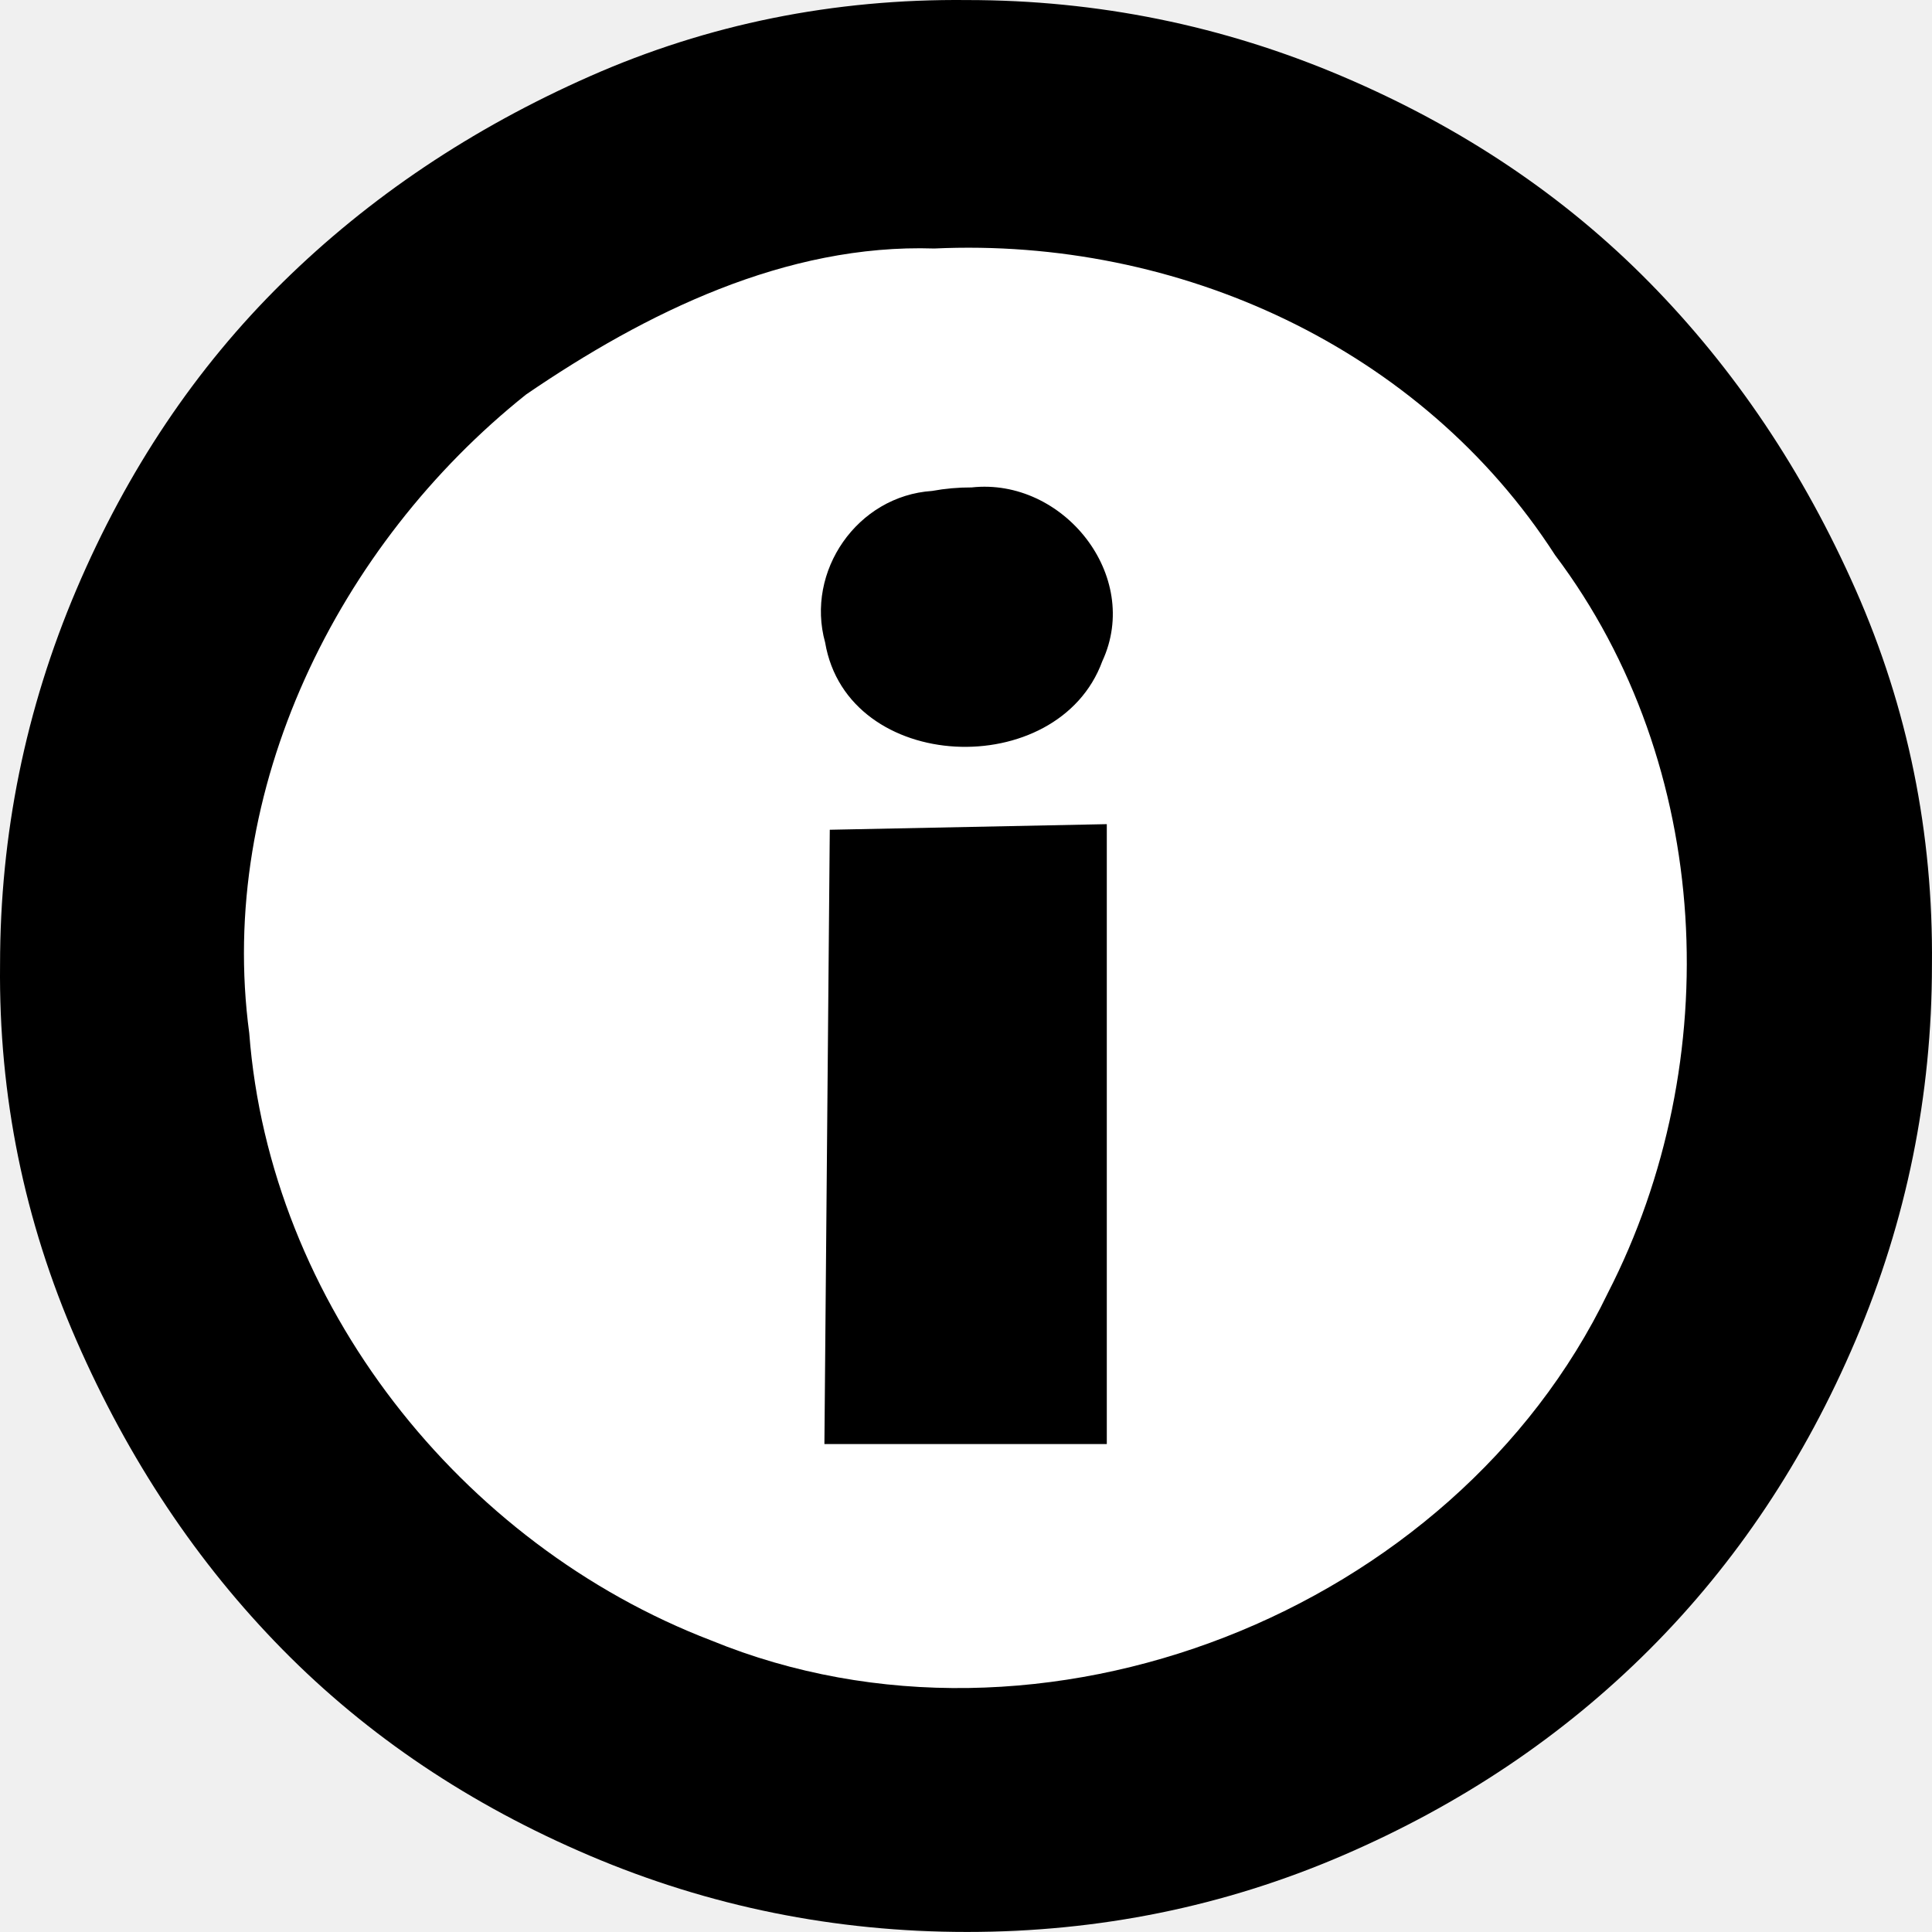
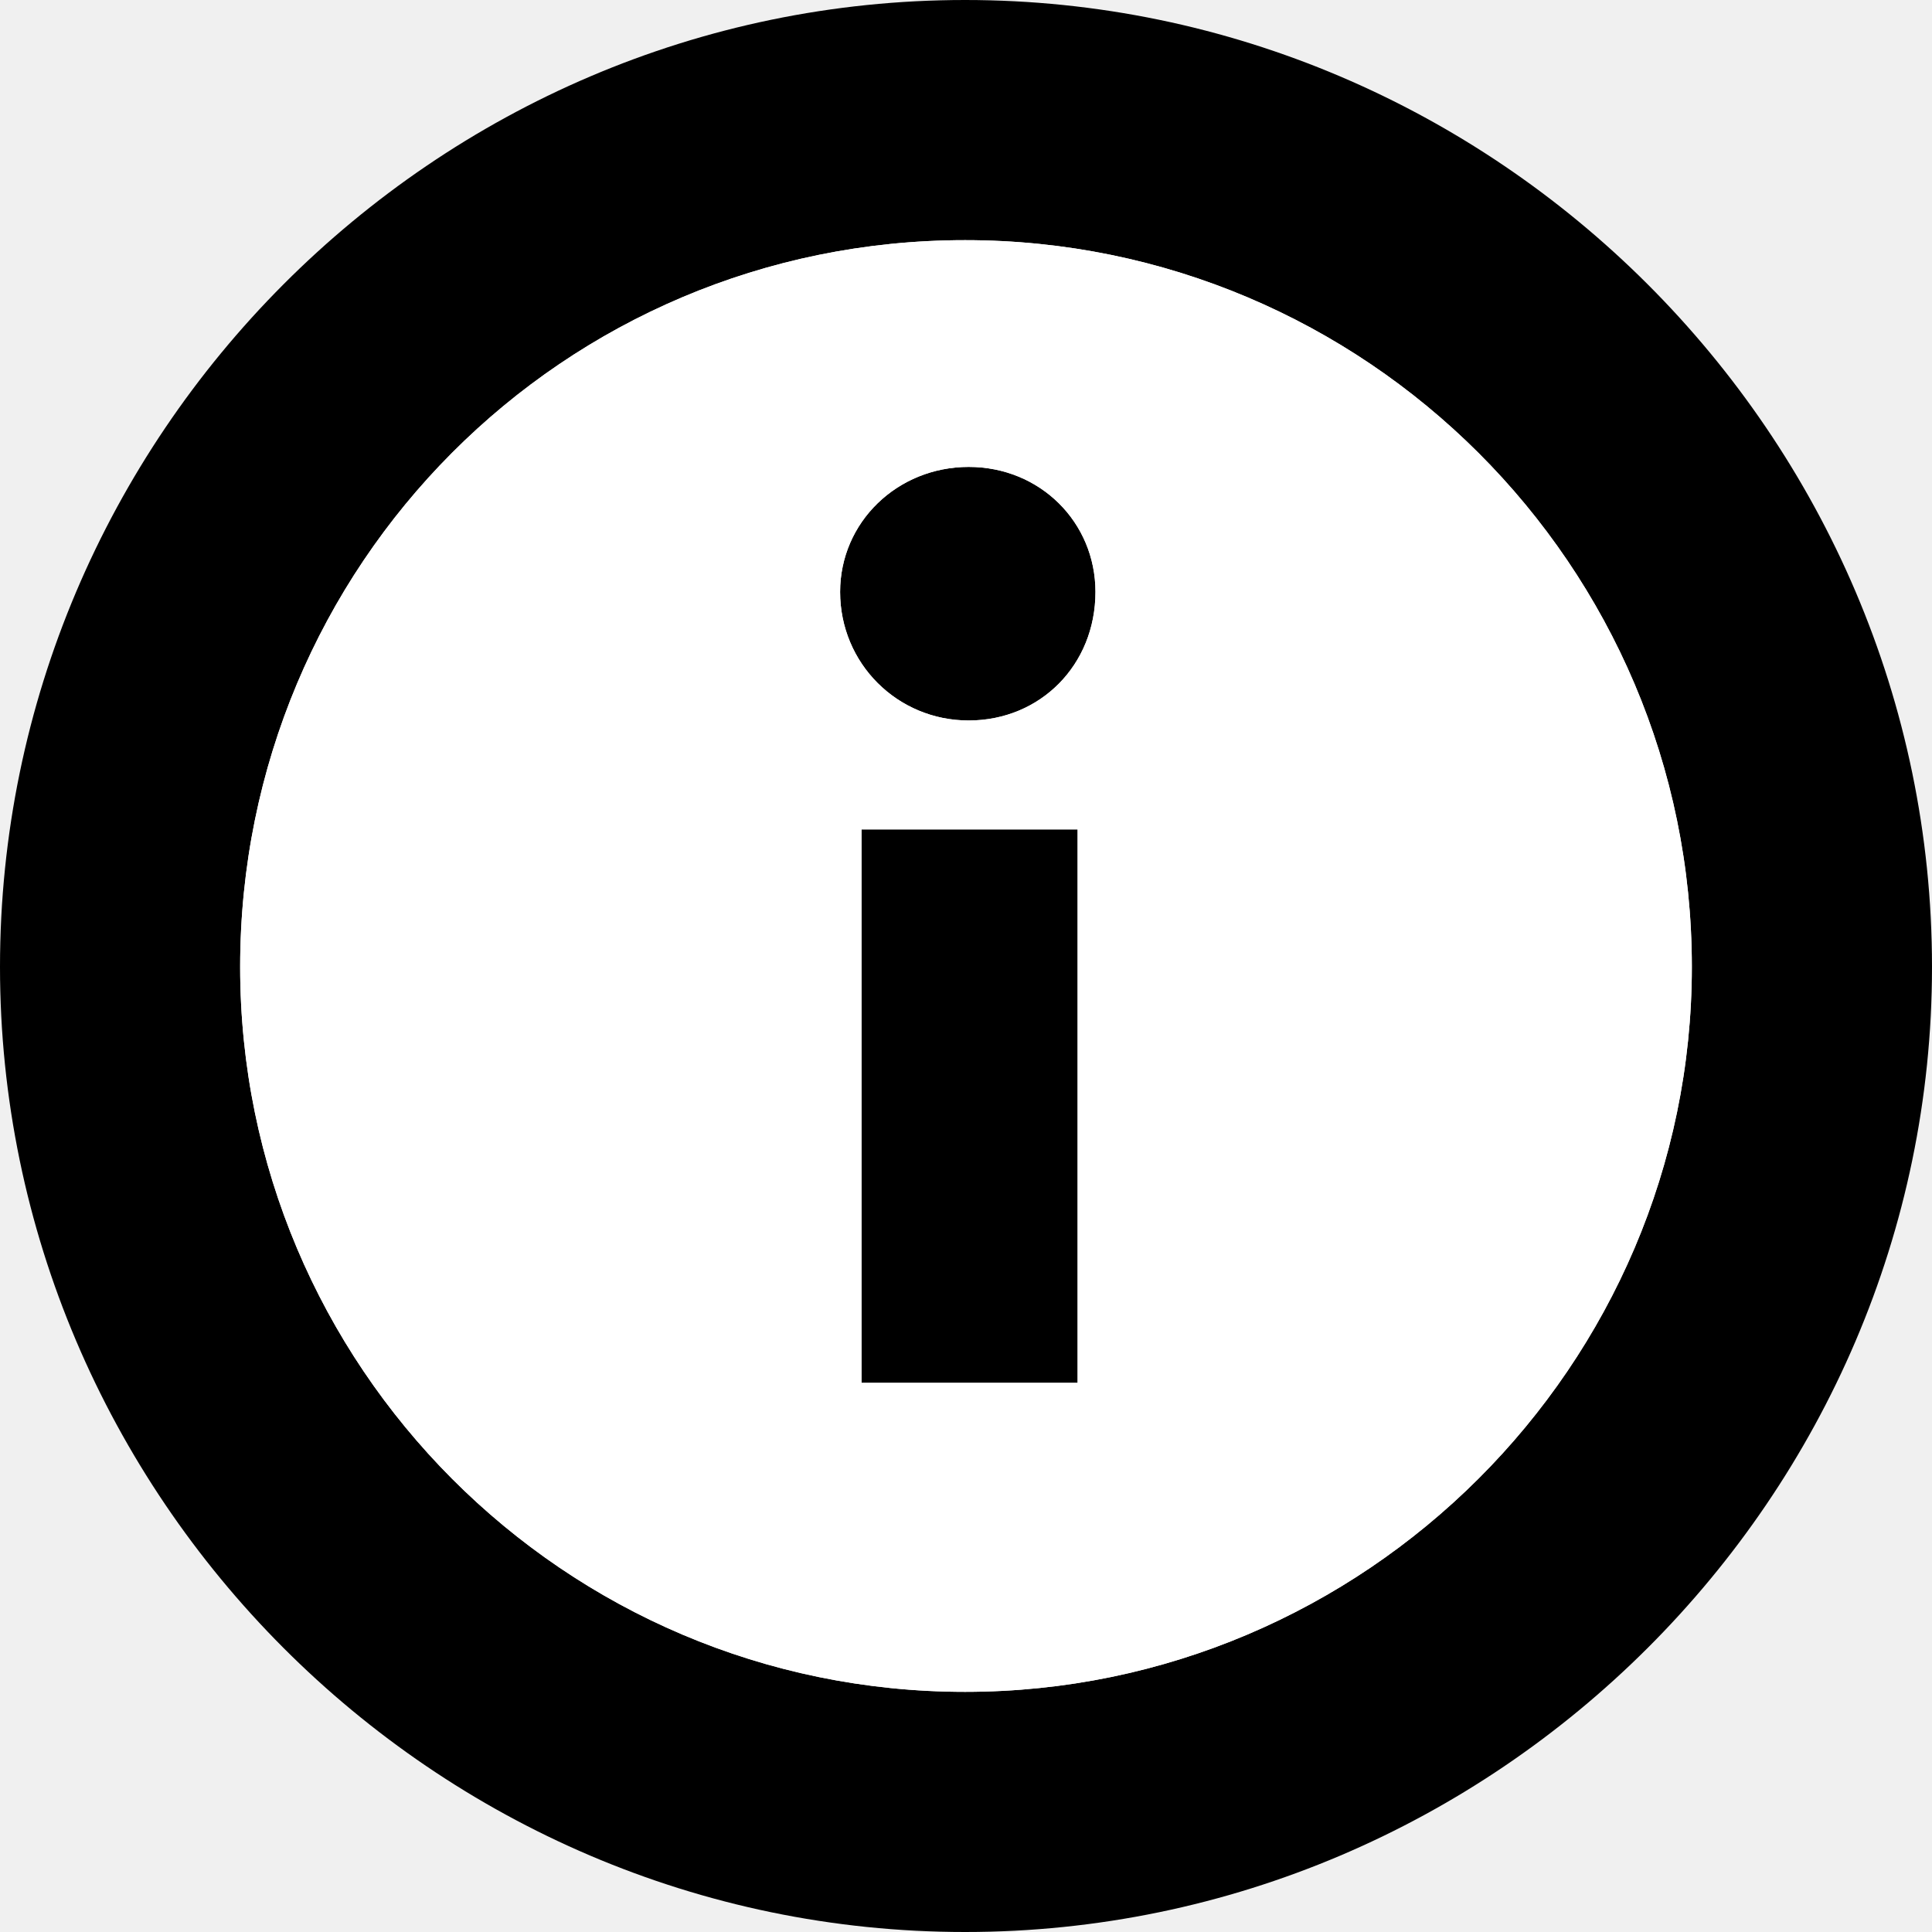
- <svg xmlns="http://www.w3.org/2000/svg" version="1.1" width="959.541" height="959.514" viewBox="0 0 959.541 959.514" id="svg1">
+ <svg xmlns="http://www.w3.org/2000/svg" version="1.1" width="965.383" height="965.383" viewBox="0 0 965.383 965.383" id="svg1" xml:space="preserve">
  <defs id="defs1" />
-   <path d="m 0.026,479.258 q 0,-97.28 37.888,-186.368 37.888,-89.088 102.4,-152.576 64.512,-63.488 152.576,-102.4 88.064,-38.912 187.392,-37.888 97.28,0 186.368,37.888 89.088,37.888 152.576,102.4 63.488,64.512 102.4,152.576 38.912,88.064 37.888,186.368 0,97.28 -37.888,186.368 -37.888,89.088 -102.4,153.6 -64.512,64.512 -152.576,102.4 -88.064,37.888 -186.368,37.888 -98.304,0 -187.392,-37.888 -89.088,-37.888 -152.576,-102.4 -63.488,-64.512 -102.4,-153.6 -38.912,-89.088 -37.888,-186.368 z m 119.808,0 q 0,72.704 28.672,140.288 28.672,67.584 76.8,114.688 48.128,47.104 114.688,76.8 66.56,29.696 140.288,28.672 73.728,-1.024 139.264,-28.672 65.536,-27.648 114.688,-76.8 49.152,-49.152 76.8,-114.688 27.648,-65.536 28.672,-140.288 1.024,-74.752 -28.672,-139.264 -29.696,-64.512 -76.8,-114.688 -47.104,-50.176 -114.688,-76.8 -67.584,-26.624 -139.264,-28.672 -71.68,-2.048 -140.288,28.672 -68.608,30.72 -114.688,76.8 -46.08,46.08 -76.8,114.688 -30.72,68.608 -28.672,139.264 z m 287.744,-174.08 q 0,-28.672 20.48,-46.08 20.48,-17.408 52.224,-17.408 32.768,0 52.224,17.408 19.456,17.408 19.456,46.08 0,28.672 -19.456,47.104 -19.456,18.432 -52.224,17.408 -32.768,0 -52.224,-17.408 -19.456,-17.408 -20.48,-47.104 z m 5.12,411.648 v -306.176 h 135.168 v 306.176 z" id="path1" />
-   <path style="fill:#ffffff;stroke:#000000;stroke-width:8.629;stroke-linejoin:bevel;paint-order:stroke fill markers" d="M 464.05,123.42 C 390.26,121.009 320.706,155.309 261.284,195.926 167.708,270.583 107.598,392.276 123.787,513.1 134.028,647.223 228.517,766.962 353.285,814.768 516.713,881.724 722.024,800.82 798.582,642.112 857.527,527.273 850.897,379.986 772.322,275.668 705.875,172.579 585.233,117.811 464.05,123.42 Z m 18.538,118.662 c 45.397,-4.954 84.602,43.818 64.872,86.335 -21.965,59.978 -126.55,56.164 -137.656,-9.338 -9.808,-35.29 15.873,-72.776 53.135,-75.252 6.565,-1.198 12.973,-1.761 19.648,-1.745 z m 67.113,321.17 c 0,51.314 0,102.629 0,153.943 -46.751,0 -93.502,0 -140.253,0 0.884,-101.697 1.773,-203.394 2.667,-305.09 45.862,-0.923 91.724,-1.851 137.586,-2.786 0,51.311 0,102.622 0,153.933 z" id="path5" />
+   <path d="M 482.246,0 C 216.783,0 0,218.029 0,483.137 c 0,263.9 216.428,482.246 482.246,482.246 265.217,0 483.137,-217.629 483.137,-482.246 C 965.383,217.318 747.106,0 482.246,0 Z m 0,120 c 199.86,0 363.137,162.385 363.137,363.137 0,198.967 -163.277,362.246 -363.137,362.246 C 281.494,845.383 120,682.104 120,483.137 120,282.385 281.494,120 482.246,120 Z m 1.783,113.312 c -35.689,0 -64.24,27.66 -64.24,62.457 0,35.689 28.551,64.24 64.24,64.24 35.689,0 63.35,-27.659 63.35,-64.24 0,-34.797 -27.66,-62.457 -63.35,-62.457 z M 430.496,414.436 V 690.971 H 538.455 V 414.436 Z" style="baseline-shift:baseline;display:inline;overflow:visible;vector-effect:none;stroke-linecap:round;stroke-linejoin:round;paint-order:stroke fill markers;enable-background:accumulate;stop-color:#000000;stop-opacity:1" id="path7" />
+   <path d="M 482.246,120 C 281.494,120 120,282.385 120,483.137 c 0,198.967 161.494,362.246 362.246,362.246 199.86,0 363.137,-163.279 363.137,-362.246 C 845.383,282.385 682.106,120 482.246,120 Z m 1.783,113.312 c 35.689,0 63.35,27.66 63.35,62.457 0,36.581 -27.66,64.24 -63.35,64.24 -35.689,0 -64.24,-28.551 -64.24,-64.24 0,-34.797 28.551,-62.457 64.24,-62.457 z M 430.496,414.436 H 538.455 V 690.971 H 430.496 Z" style="baseline-shift:baseline;display:inline;overflow:visible;vector-effect:none;fill:#ffffff;stroke-linecap:round;stroke-linejoin:round;paint-order:stroke fill markers;enable-background:accumulate;stop-color:#000000;stop-opacity:1" id="path6" />
</svg>
